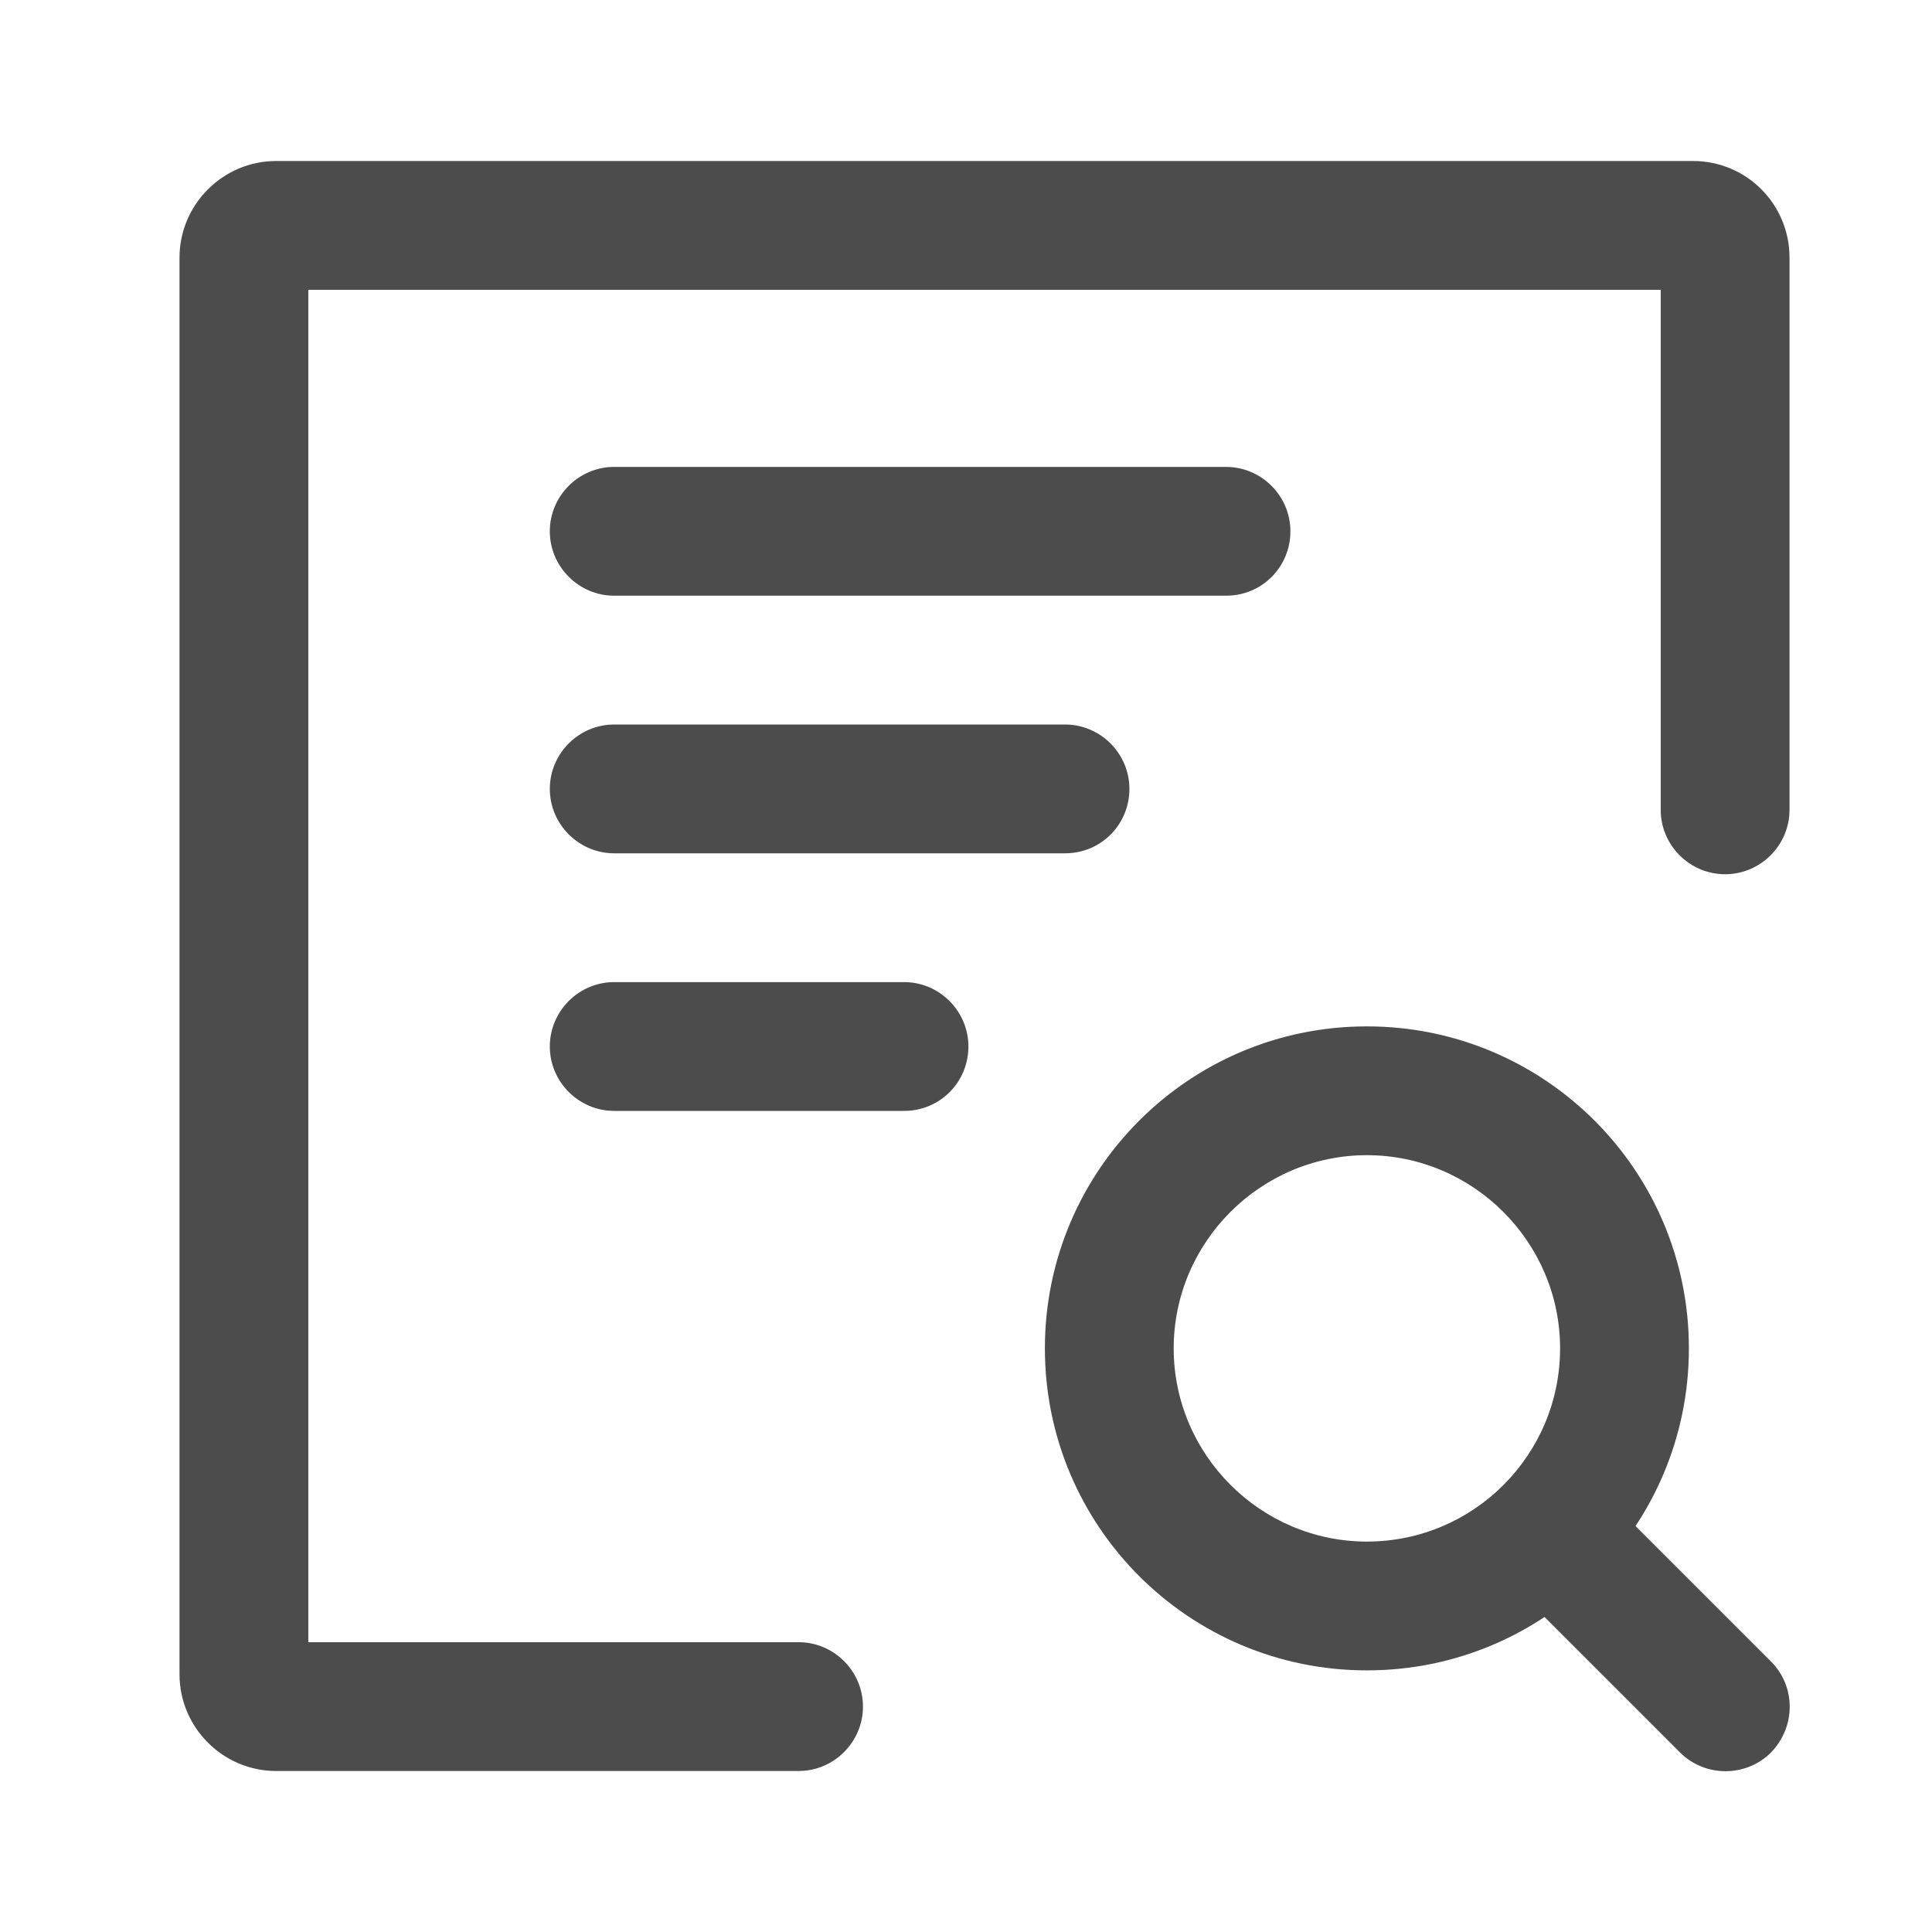
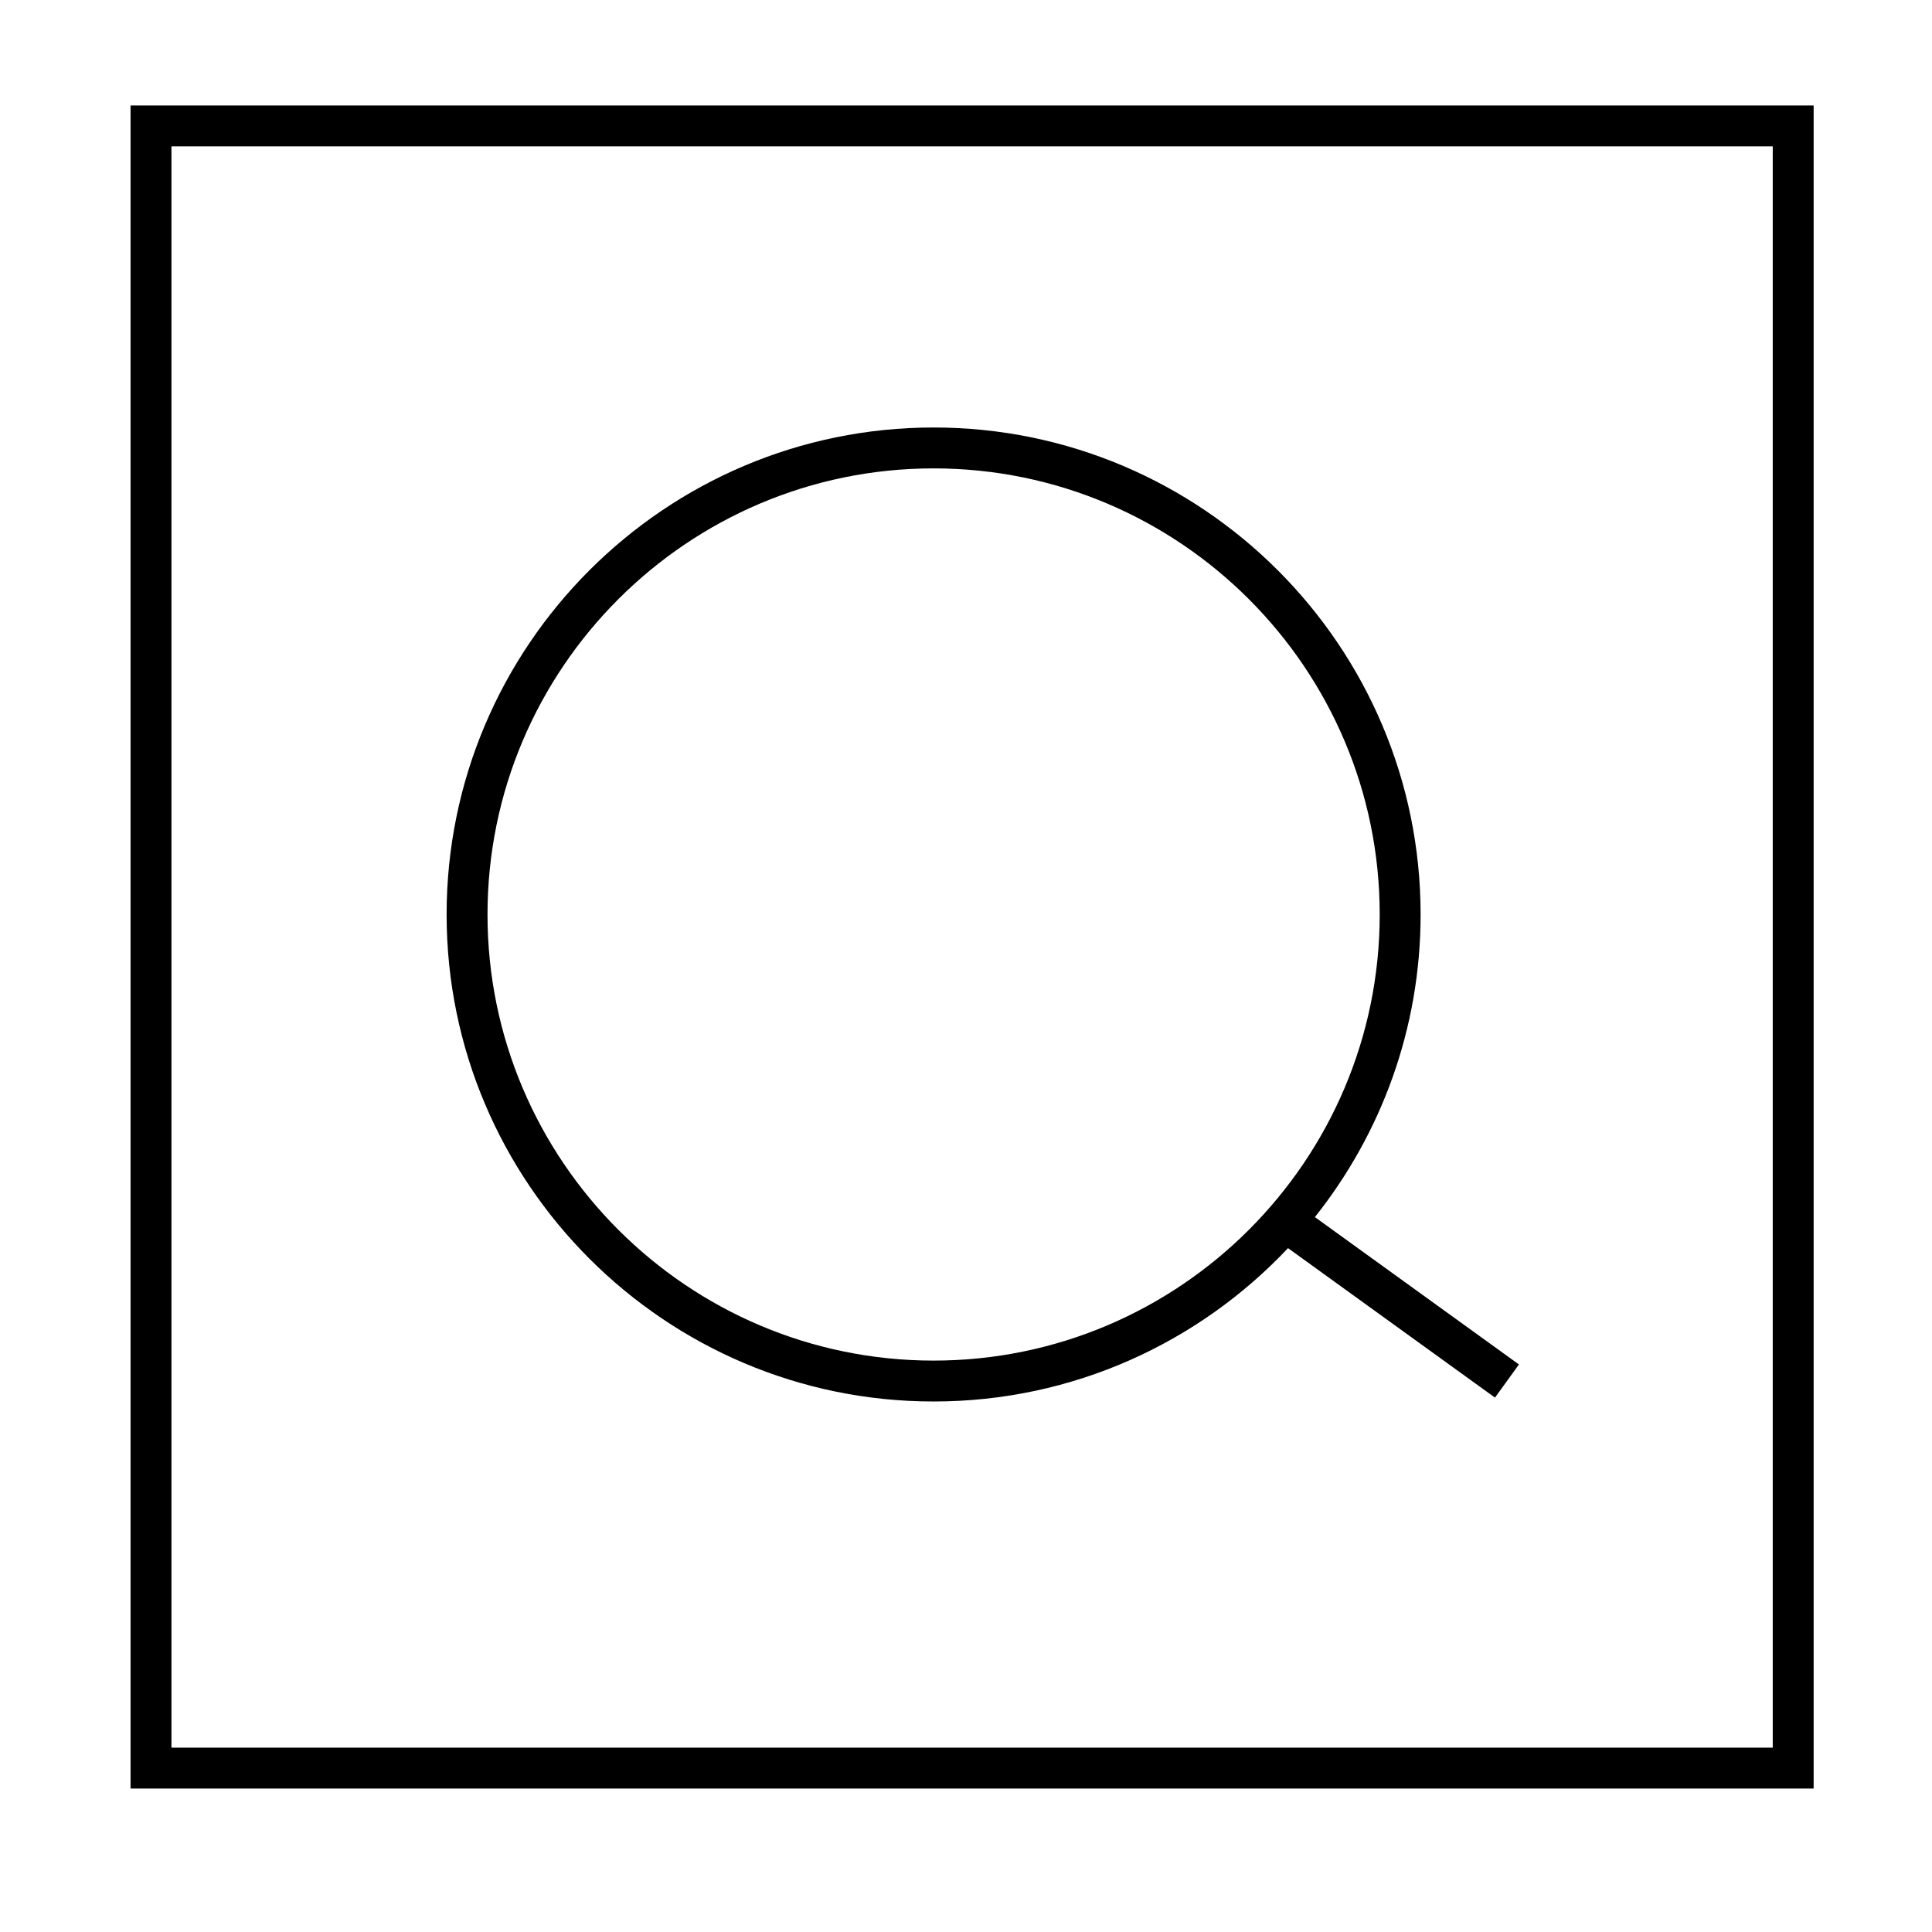
- <svg xmlns="http://www.w3.org/2000/svg" t="1732286592448" class="icon" viewBox="0 0 1024 1024" version="1.1" p-id="13550" width="200" height="200">
-   <path d="M897.28 85.333h-750.933c-28.16 0-51.2 23.04-51.2 51.2v750.933c0 28.16 23.04 51.2 51.2 51.2h276.907c18.773 0 34.133-15.36 34.133-34.133s-15.36-34.133-34.133-34.133H163.413V153.6h716.8v275.627c0 18.773 15.36 34.133 34.133 34.133s34.133-15.36 34.133-34.133V136.533c0-28.16-22.613-51.2-51.2-51.2z" fill="#4C4C4C" p-id="13551" />
-   <path d="M649.813 315.733h-324.267c-18.773 0-34.133-15.36-34.133-34.133s15.36-34.133 34.133-34.133h324.267c18.773 0 34.133 15.36 34.133 34.133s-14.933 34.133-34.133 34.133zM564.48 452.267h-238.933c-18.773 0-34.133-15.36-34.133-34.133s15.36-34.133 34.133-34.133h238.933c18.773 0 34.133 15.36 34.133 34.133s-14.933 34.133-34.133 34.133zM479.147 588.8h-153.6c-18.773 0-34.133-15.36-34.133-34.133s15.36-34.133 34.133-34.133h153.6c18.773 0 34.133 15.36 34.133 34.133s-14.933 34.133-34.133 34.133zM724.48 544c-94.293 0-170.667 76.373-170.667 170.667s76.373 170.667 170.667 170.667 170.667-76.373 170.667-170.667-76.373-170.667-170.667-170.667z m0 273.067c-56.32 0-102.4-46.08-102.4-102.4s46.08-102.4 102.4-102.4 102.4 46.08 102.4 102.4-45.653 102.4-102.4 102.4z" fill="#4C4C4C" p-id="13552" />
-   <path d="M938.667 928.853c-13.227 13.227-34.987 13.227-48.213 0l-72.533-72.533c-13.227-13.227-13.227-34.987 0-48.213 13.227-13.227 34.987-13.227 48.213 0l72.533 72.533c13.227 13.227 13.227 34.56 0 48.213z" fill="#4C4C4C" p-id="13553" />
+ <svg xmlns="http://www.w3.org/2000/svg" t="1732295005356" class="icon" viewBox="0 0 1024 1024" version="1.1" p-id="15566" width="200" height="200">
+   <path d="M69.194 55.892v892.074h892.074V55.892H69.194z m870.399 870.399H90.869V77.566h848.724v848.724z" p-id="15567" />
+   <path d="M494.832 742.817c73.957 0 140.739-31.275 187.843-81.283l109.701 79.23 12.689-17.573-108.146-78.106c35.053-44.075 56.031-99.826 56.031-160.387 0-142.326-115.791-258.118-258.118-258.118s-258.118 115.791-258.118 258.118 115.791 258.12 258.118 258.12z m0-494.563c130.377 0 236.443 106.068 236.443 236.443 0 130.377-106.068 236.445-236.443 236.445-130.375 0-236.443-106.068-236.443-236.445 0-130.377 106.068-236.443 236.443-236.443z" p-id="15568" />
</svg>
